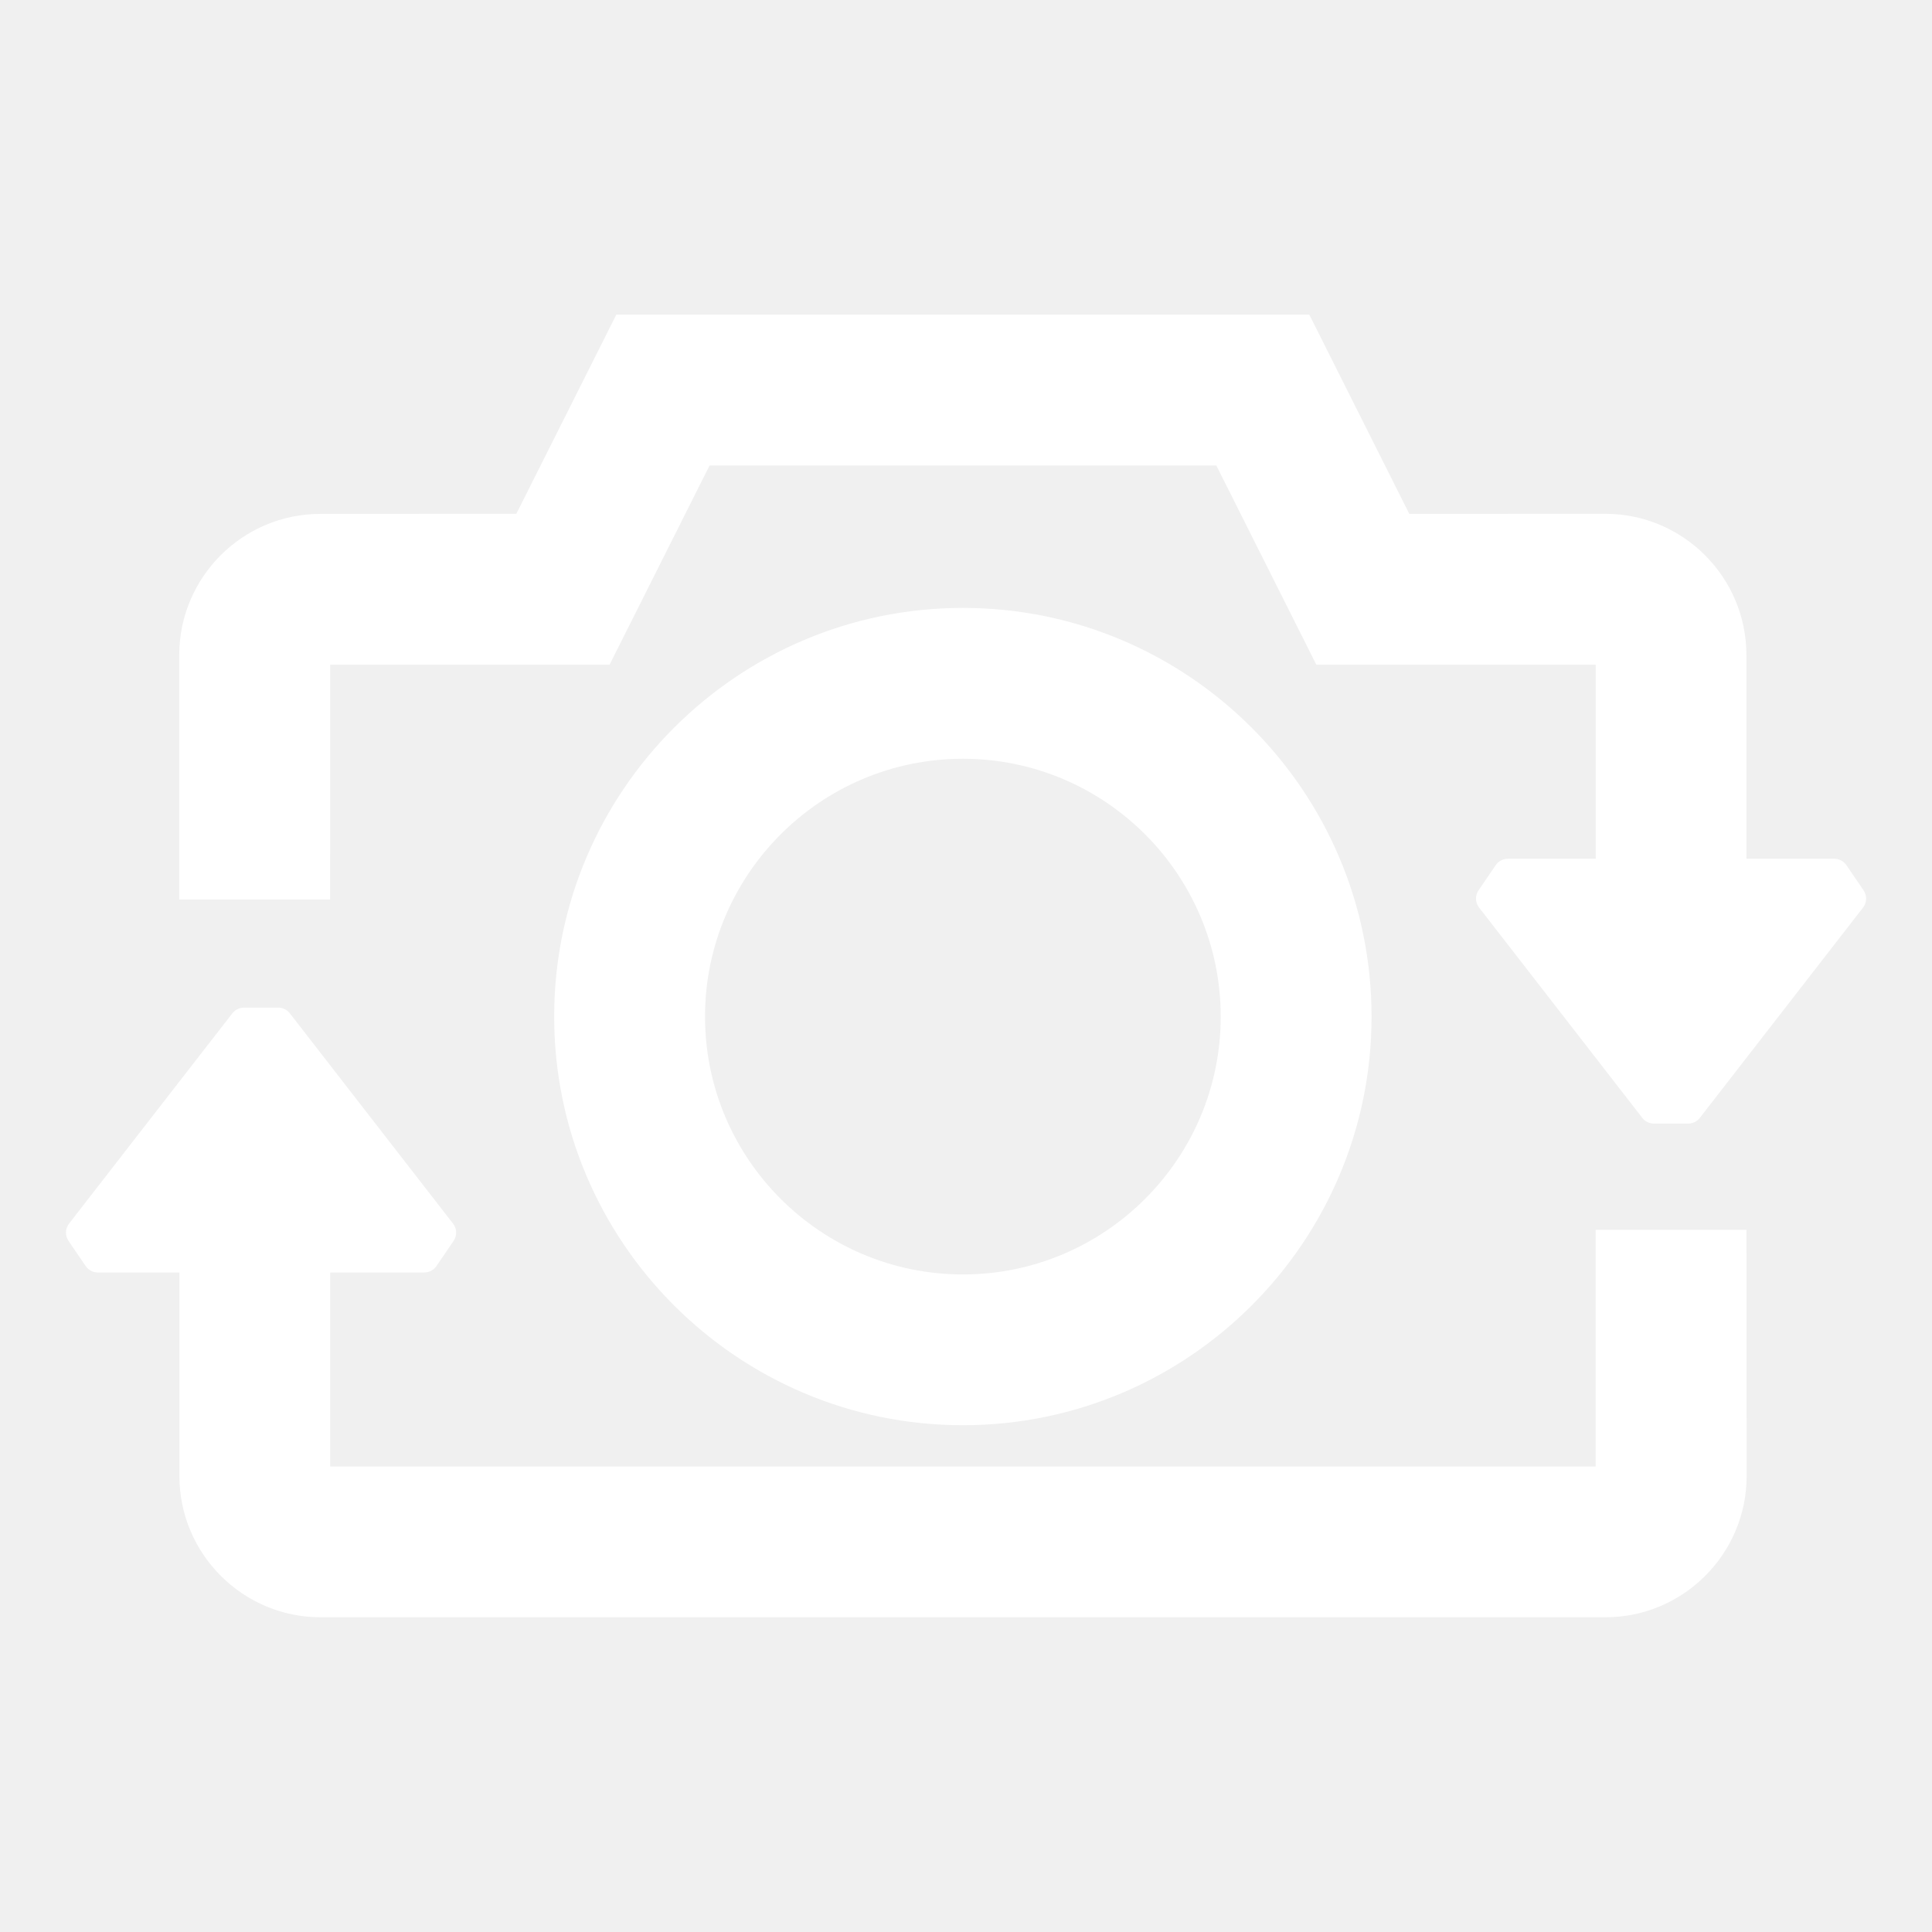
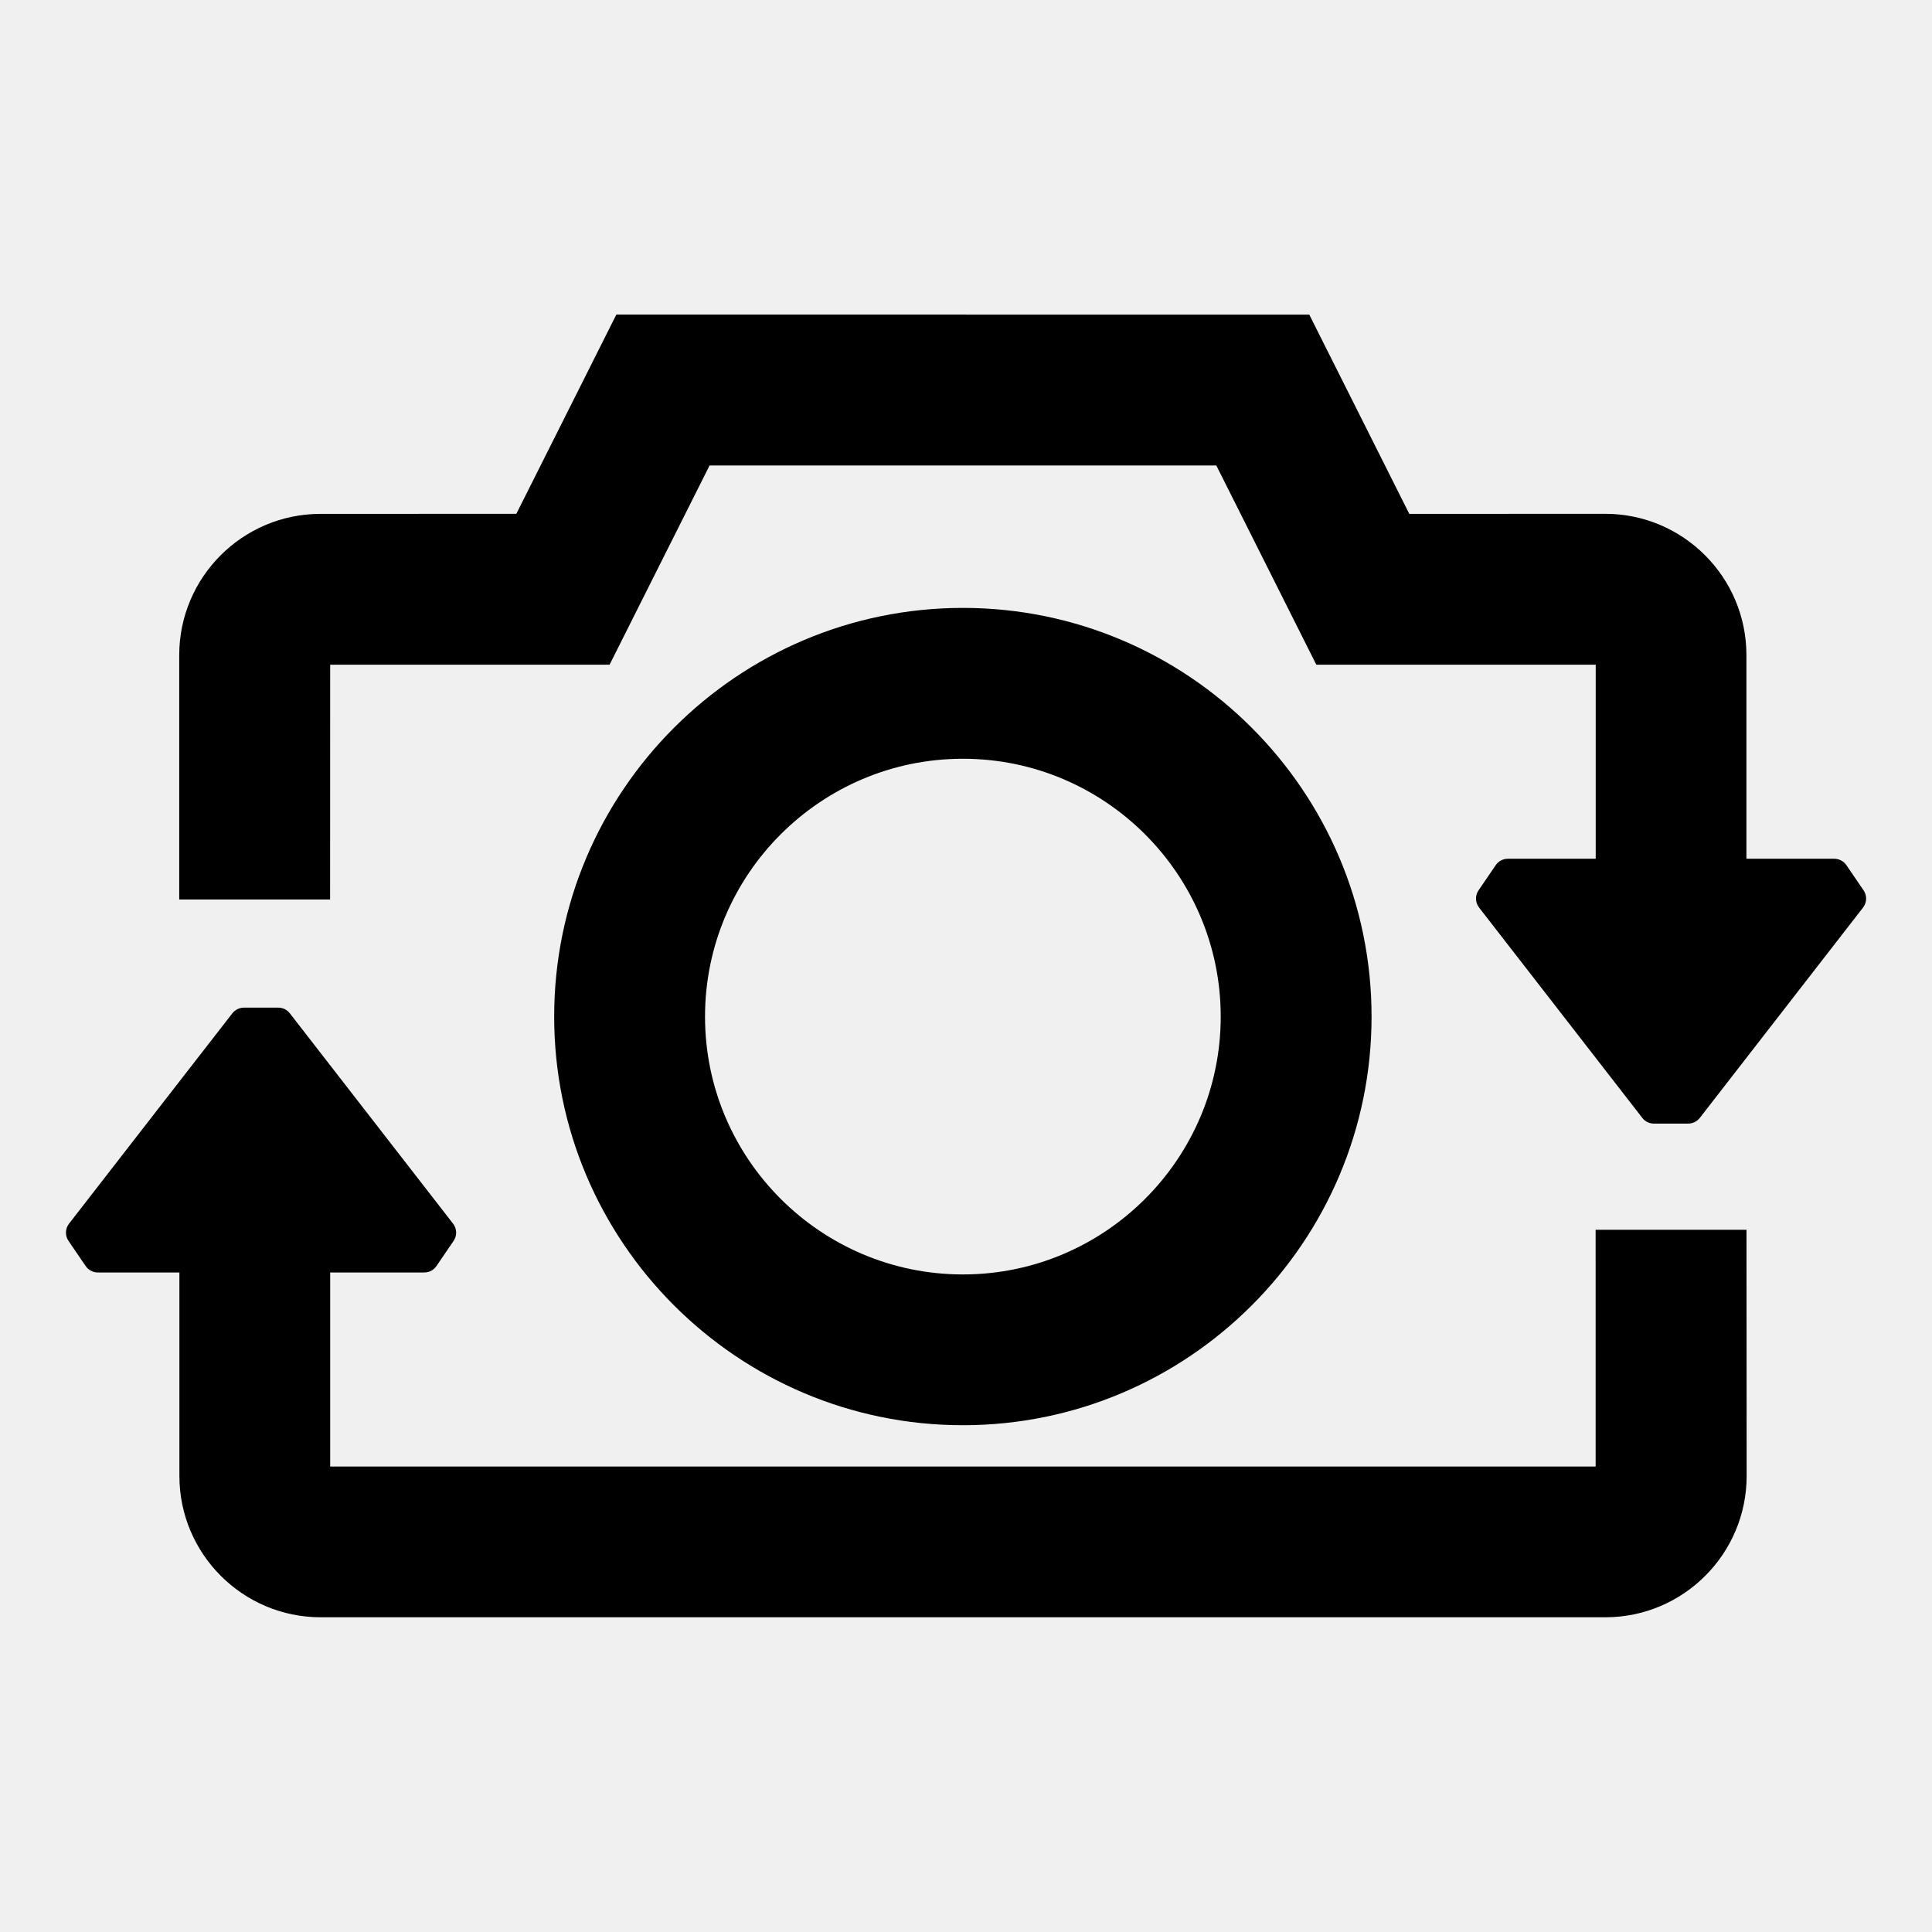
- <svg xmlns="http://www.w3.org/2000/svg" fill="#FFFFFF" width="100pt" height="100pt" version="1.1" viewBox="0 0 100 100">
+ <svg xmlns="http://www.w3.org/2000/svg" width="100pt" height="100pt" version="1.1" viewBox="0 0 100 100">
  <g>
    <path d="m17.09 34.406h14.461l5.176-10.312h26.23l5.176 10.312h14.461v10.043h-4.547c-0.254 0-0.488 0.125-0.629 0.332l-0.887 1.301c-0.188 0.273-0.176 0.633 0.027 0.895l2.871 3.699 5.578 7.188c0.145 0.188 0.363 0.293 0.602 0.293h1.77c0.234 0 0.457-0.109 0.602-0.293l5.578-7.188 2.871-3.699c0.203-0.262 0.215-0.621 0.027-0.895l-0.887-1.301c-0.141-0.207-0.379-0.332-0.629-0.332h-4.547v-10.543c0-4.031-3.277-7.312-7.312-7.312l-10.137 0.004-5.176-10.312-35.867-0.004-5.176 10.312-10.137 0.004c-4.031 0-7.312 3.277-7.312 7.312v12.648h7.809z" />
    <path d="m82.59 75.906h-65.5v-10.043h4.871c0.254 0 0.488-0.125 0.629-0.332l0.887-1.301c0.188-0.273 0.176-0.633-0.027-0.895l-4.566-5.883-3.883-5.004c-0.145-0.188-0.363-0.293-0.602-0.293h-1.77c-0.234 0-0.457 0.109-0.602 0.293l-3.887 5.004-4.566 5.883c-0.203 0.262-0.215 0.621-0.027 0.895l0.887 1.301c0.141 0.207 0.379 0.332 0.629 0.332h4.223v10.535c0 4.031 3.277 7.312 7.312 7.312h66.496c4.031 0 7.312-3.281 7.312-7.312l-0.008-12.746h-7.809z" />
    <path d="m49.84 31.465c-11.664 0-21.156 9.488-21.156 21.152 0 11.664 9.488 21.152 21.156 21.152 11.664 0 21.152-9.488 21.152-21.152-0.004-11.664-9.488-21.152-21.152-21.152zm0 34.5c-7.359 0-13.348-5.988-13.348-13.344 0-7.359 5.988-13.348 13.348-13.348 7.356 0 13.344 5.988 13.344 13.348 0 7.356-5.988 13.344-13.344 13.344z" />
  </g>
</svg>
